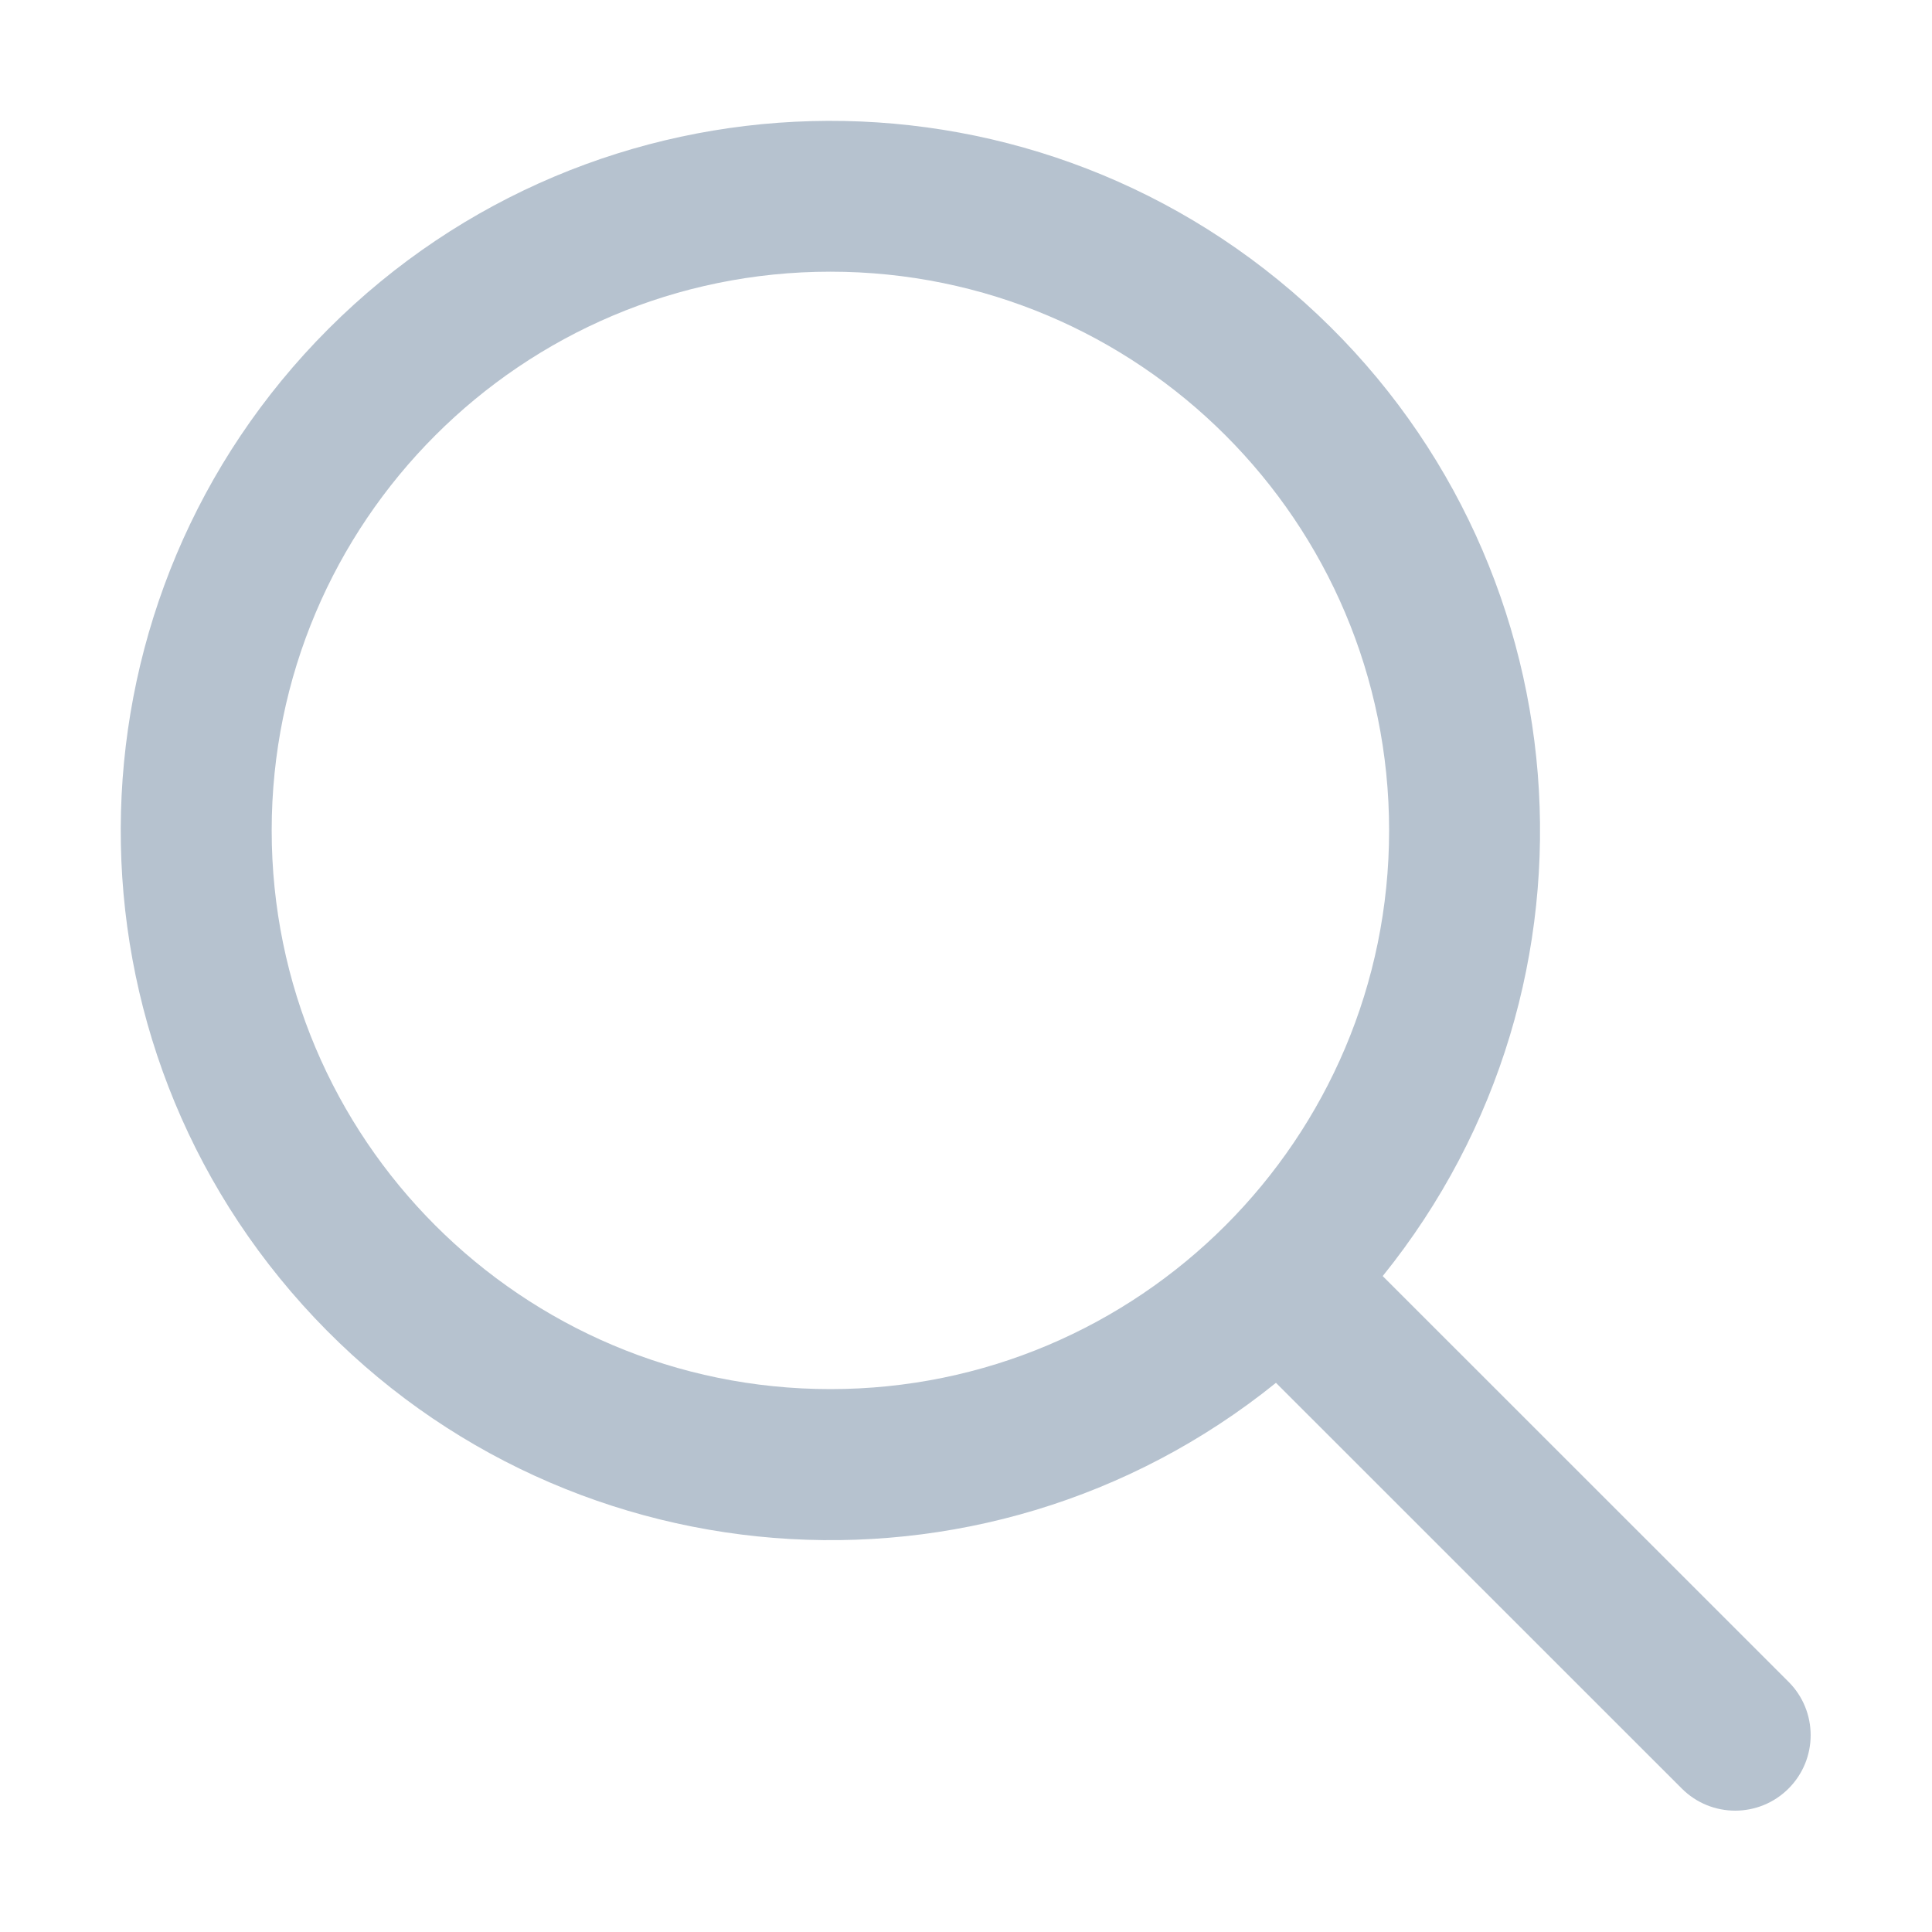
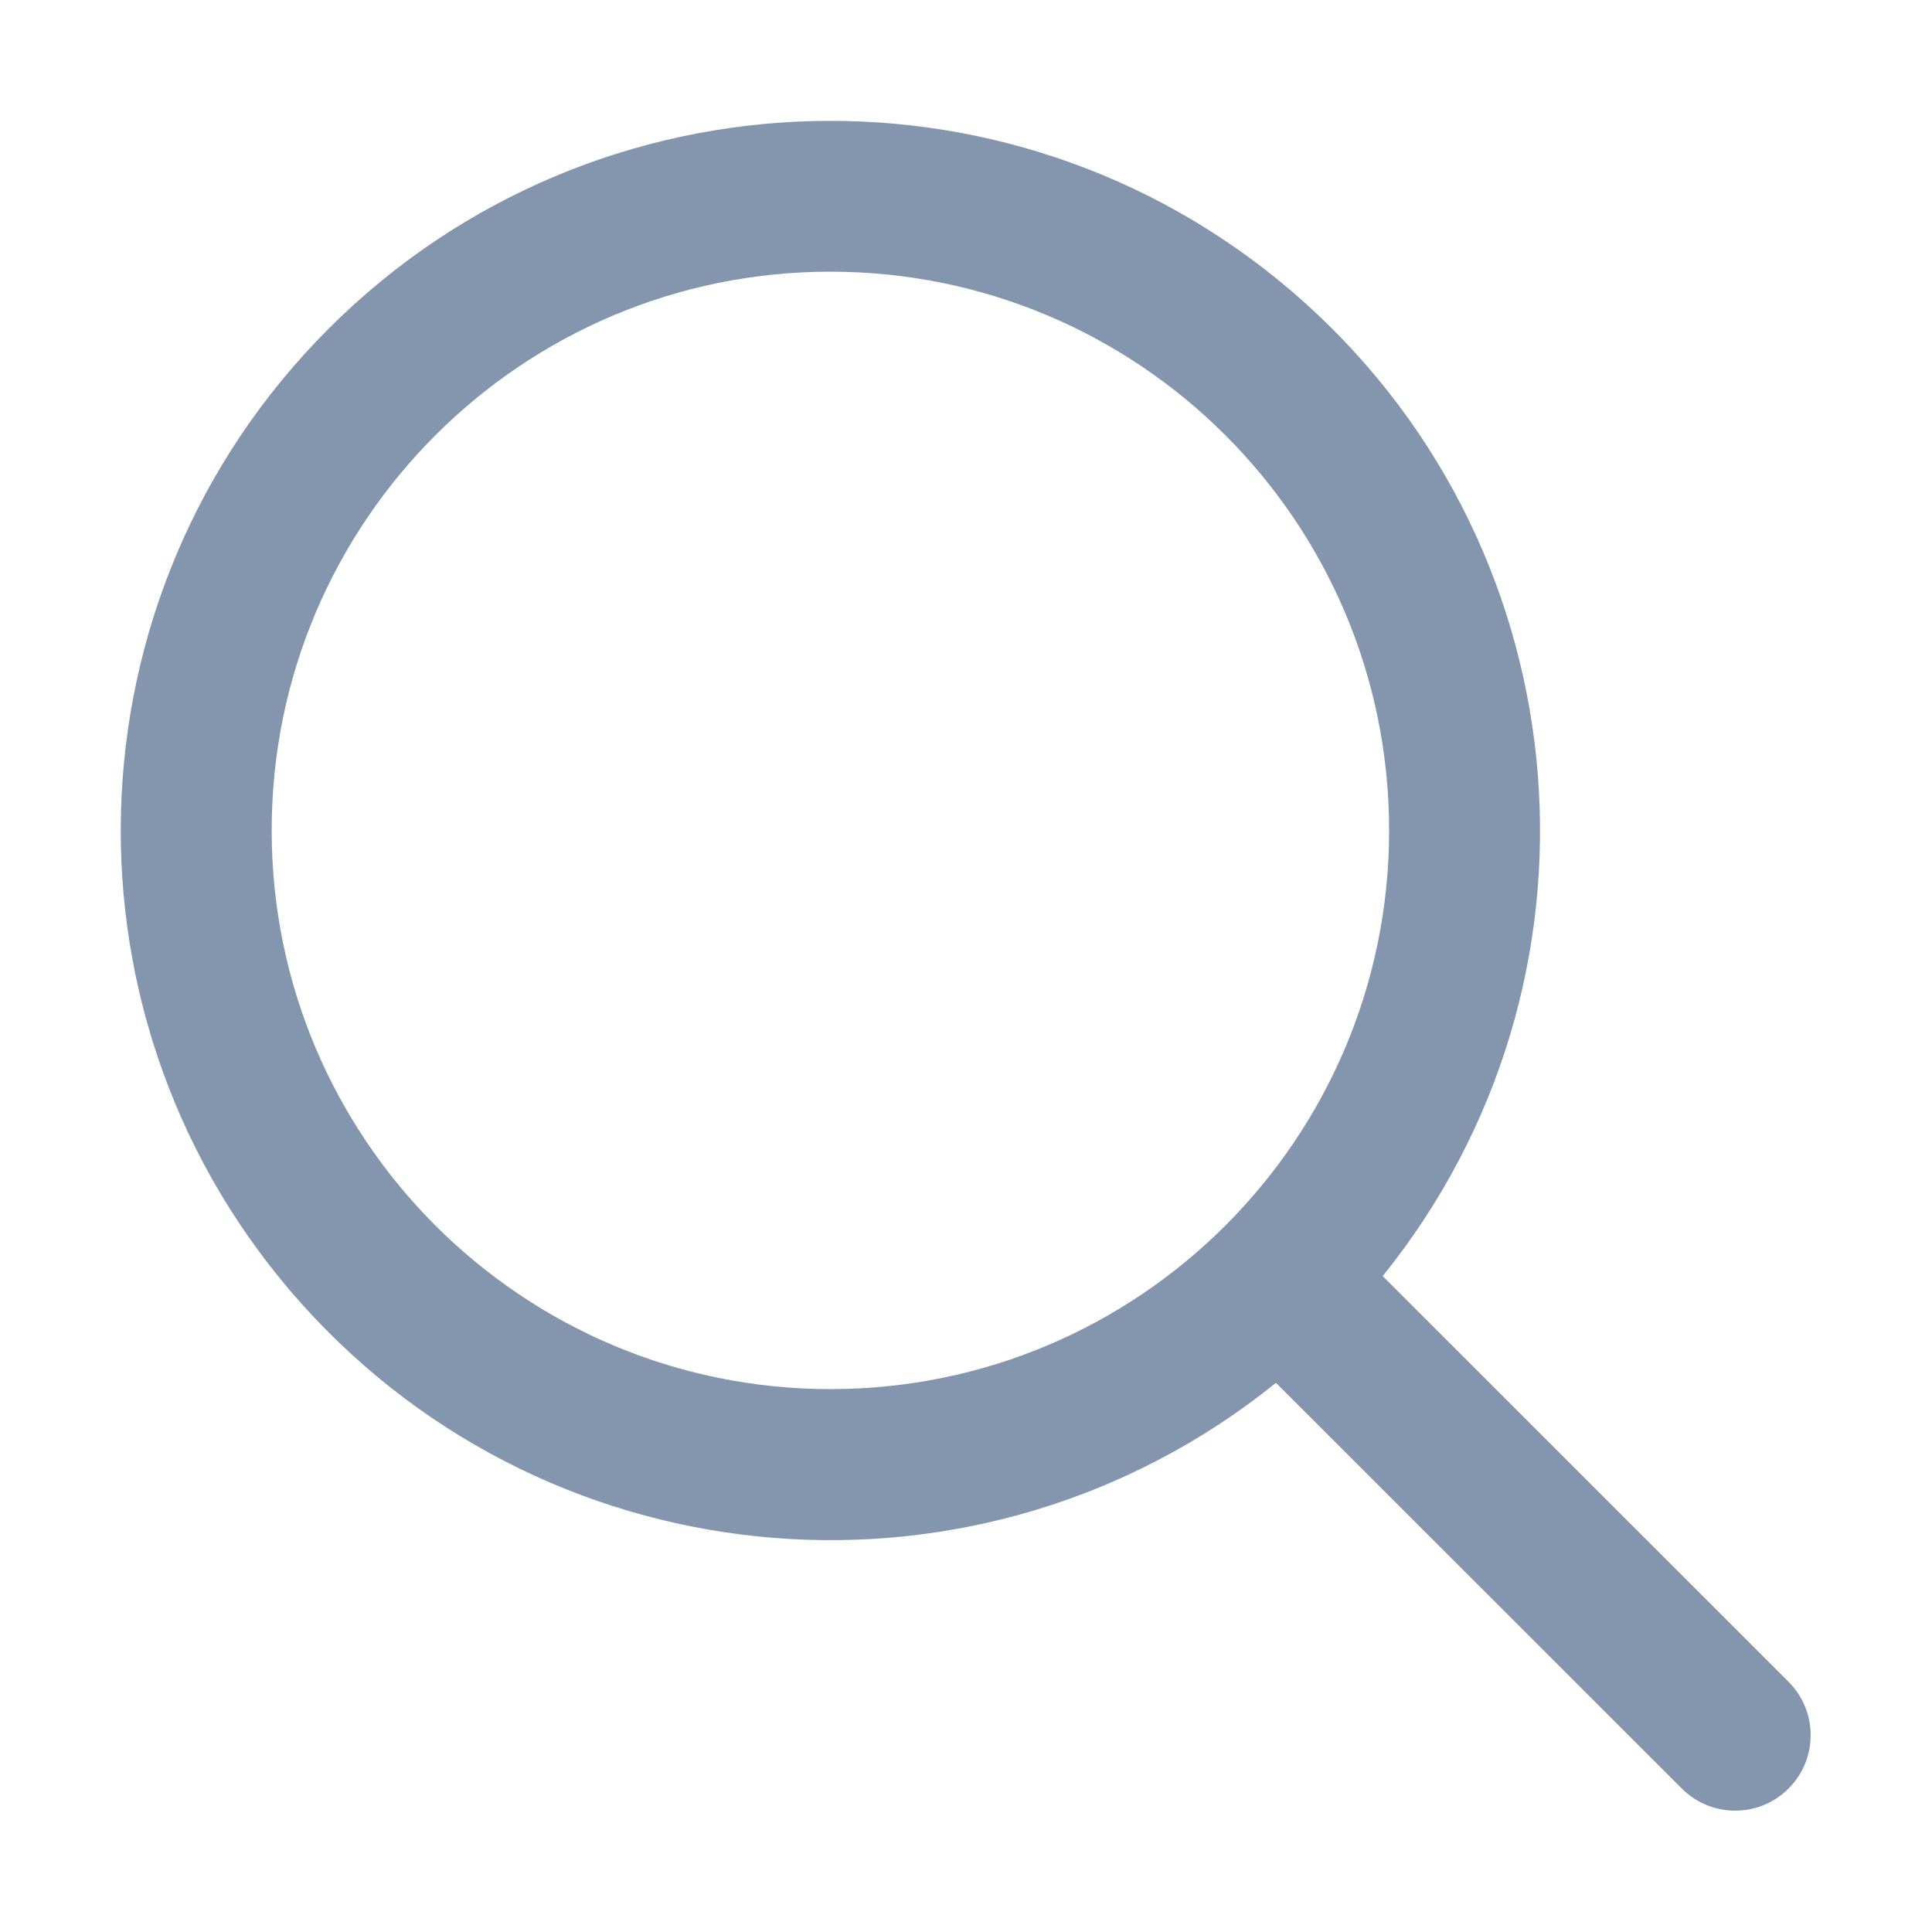
<svg xmlns="http://www.w3.org/2000/svg" width="16" height="16" viewBox="0 0 16 16">
-   <path fill="#B6C2CF" fill-rule="evenodd" d="M11.504 6.877a4.627 4.627 0 1 1-9.254 0 4.627 4.627 0 0 1 9.254 0Zm-.937 4.575a5.877 5.877 0 1 1 .884-.884l3.361 3.36a.625.625 0 1 1-.884.884l-3.361-3.36Z" clip-rule="evenodd" />
+   <path fill="#8496AD" fill-rule="evenodd" d="M11.504 6.877a4.627 4.627 0 1 1-9.254 0 4.627 4.627 0 0 1 9.254 0Zm-.937 4.575a5.877 5.877 0 1 1 .884-.884l3.361 3.36a.625.625 0 1 1-.884.884l-3.361-3.36Z" clip-rule="evenodd" />
</svg>
